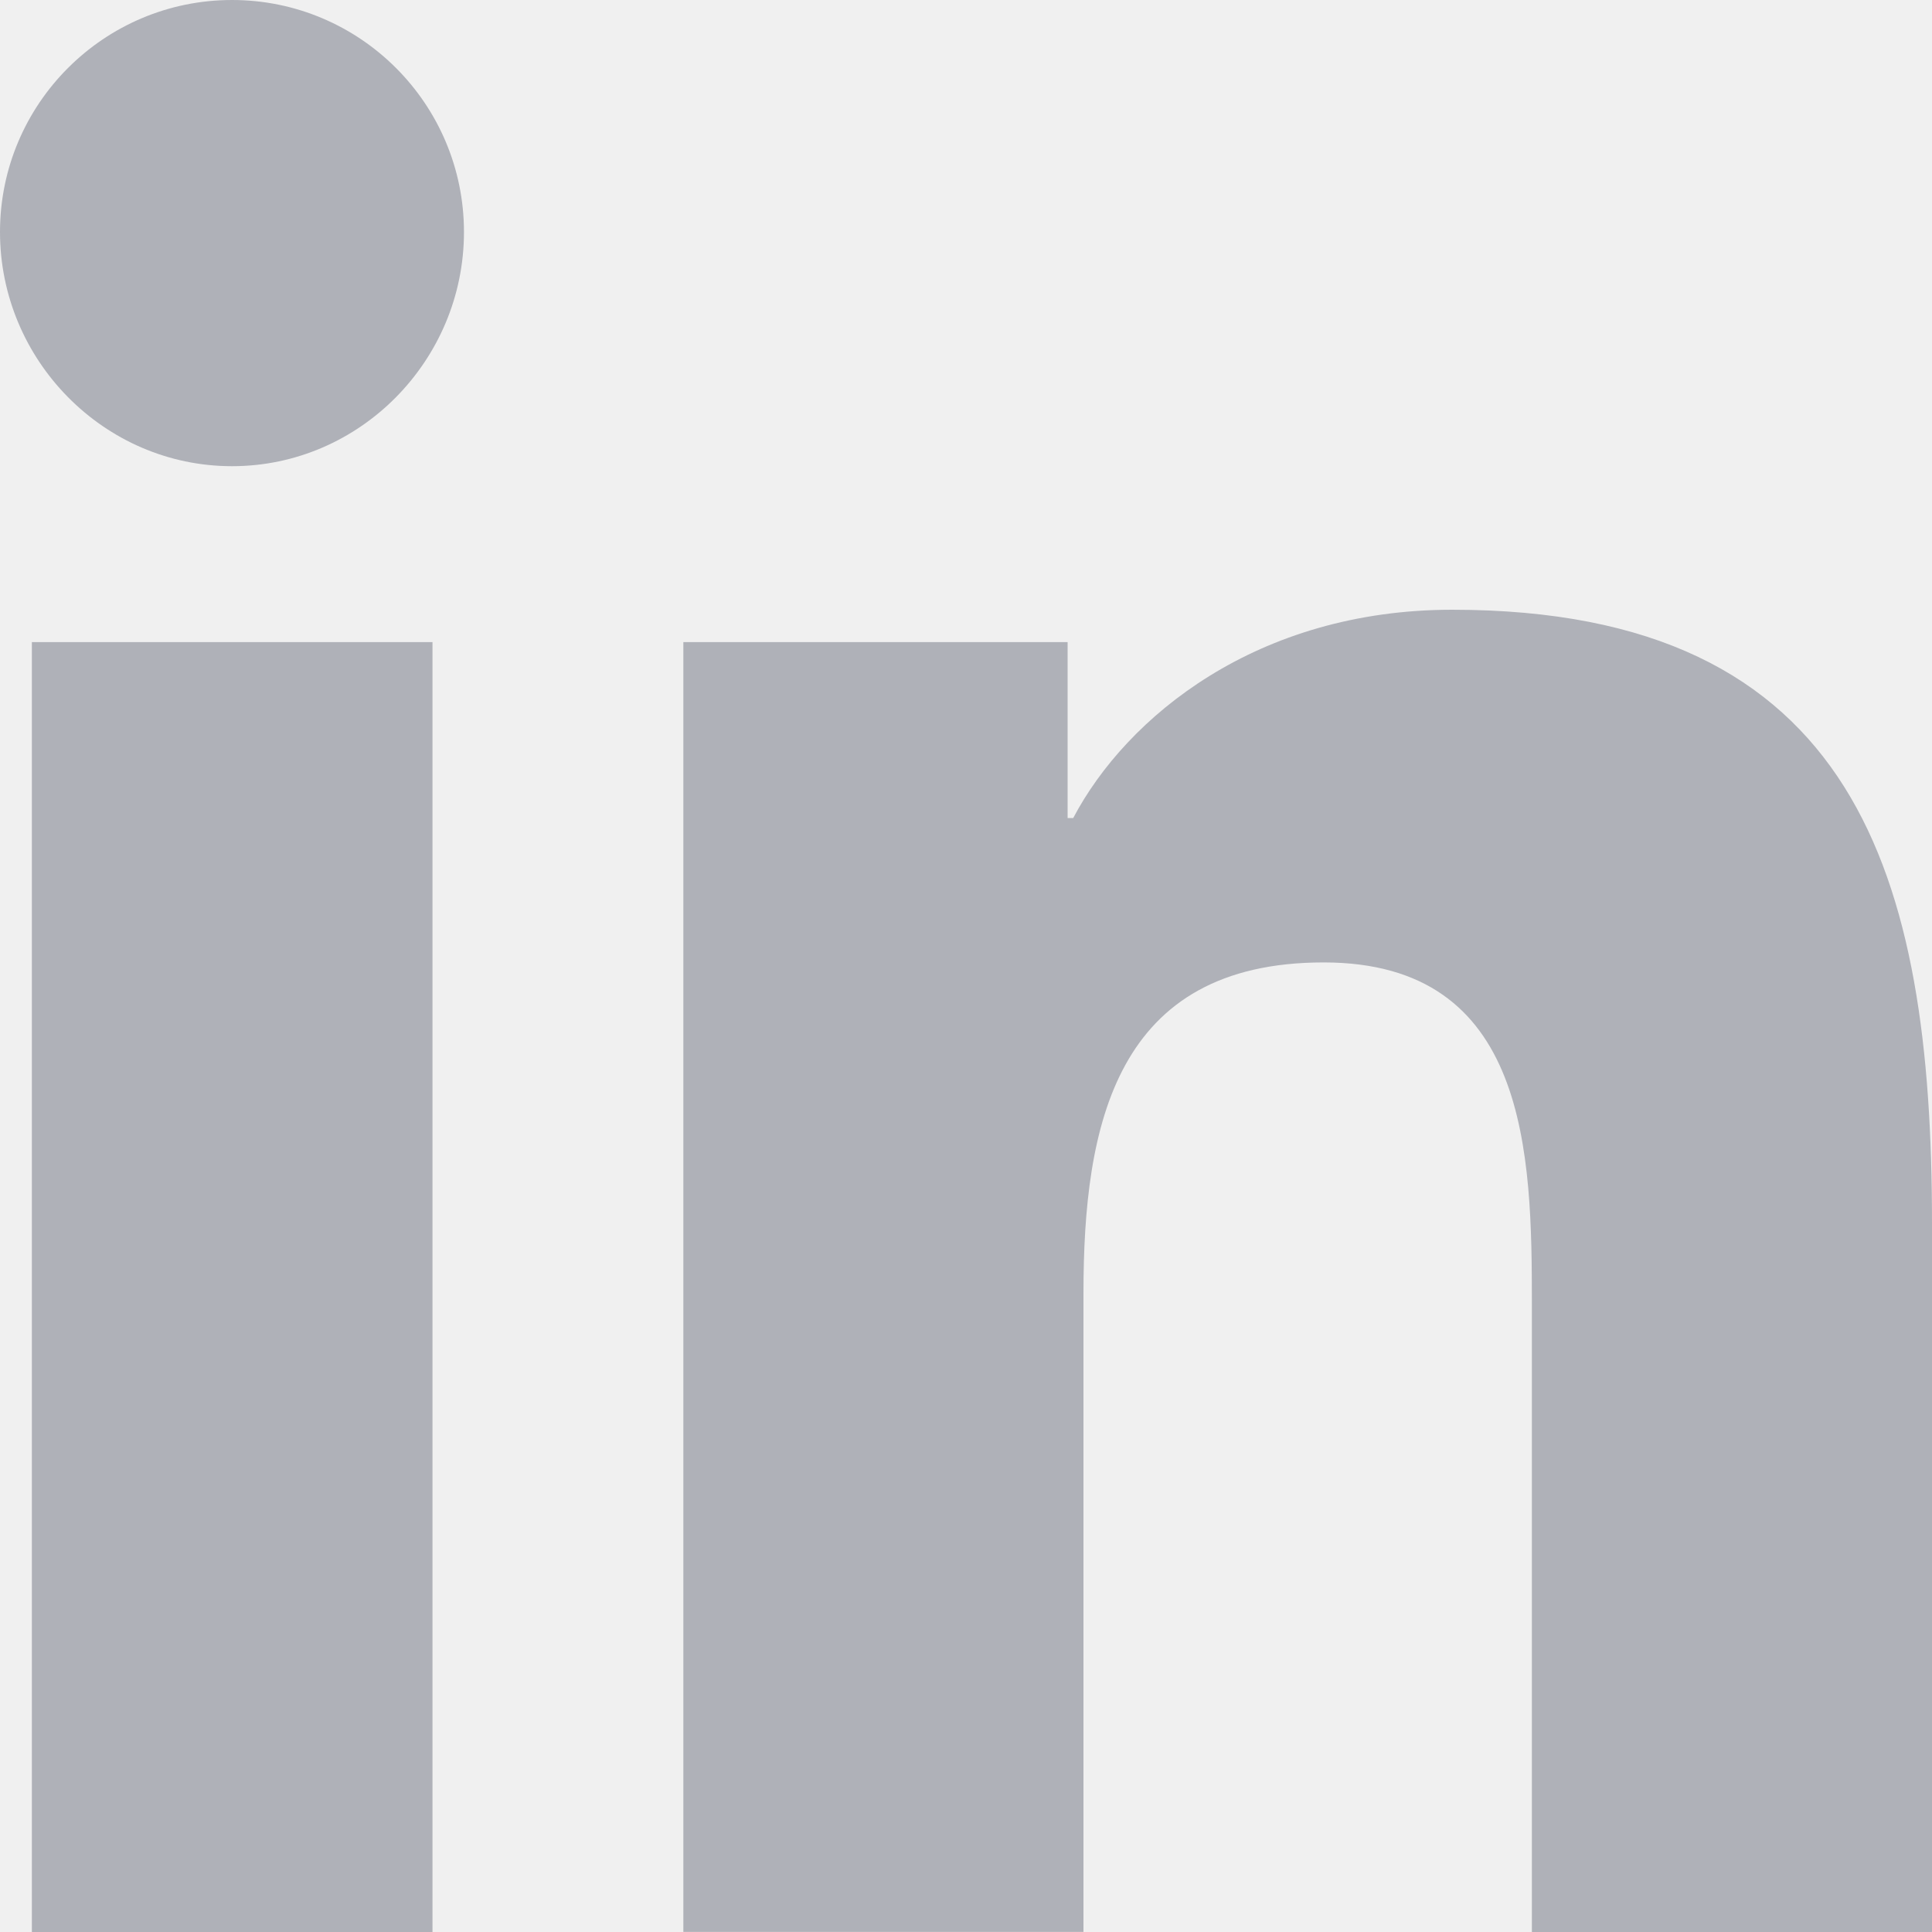
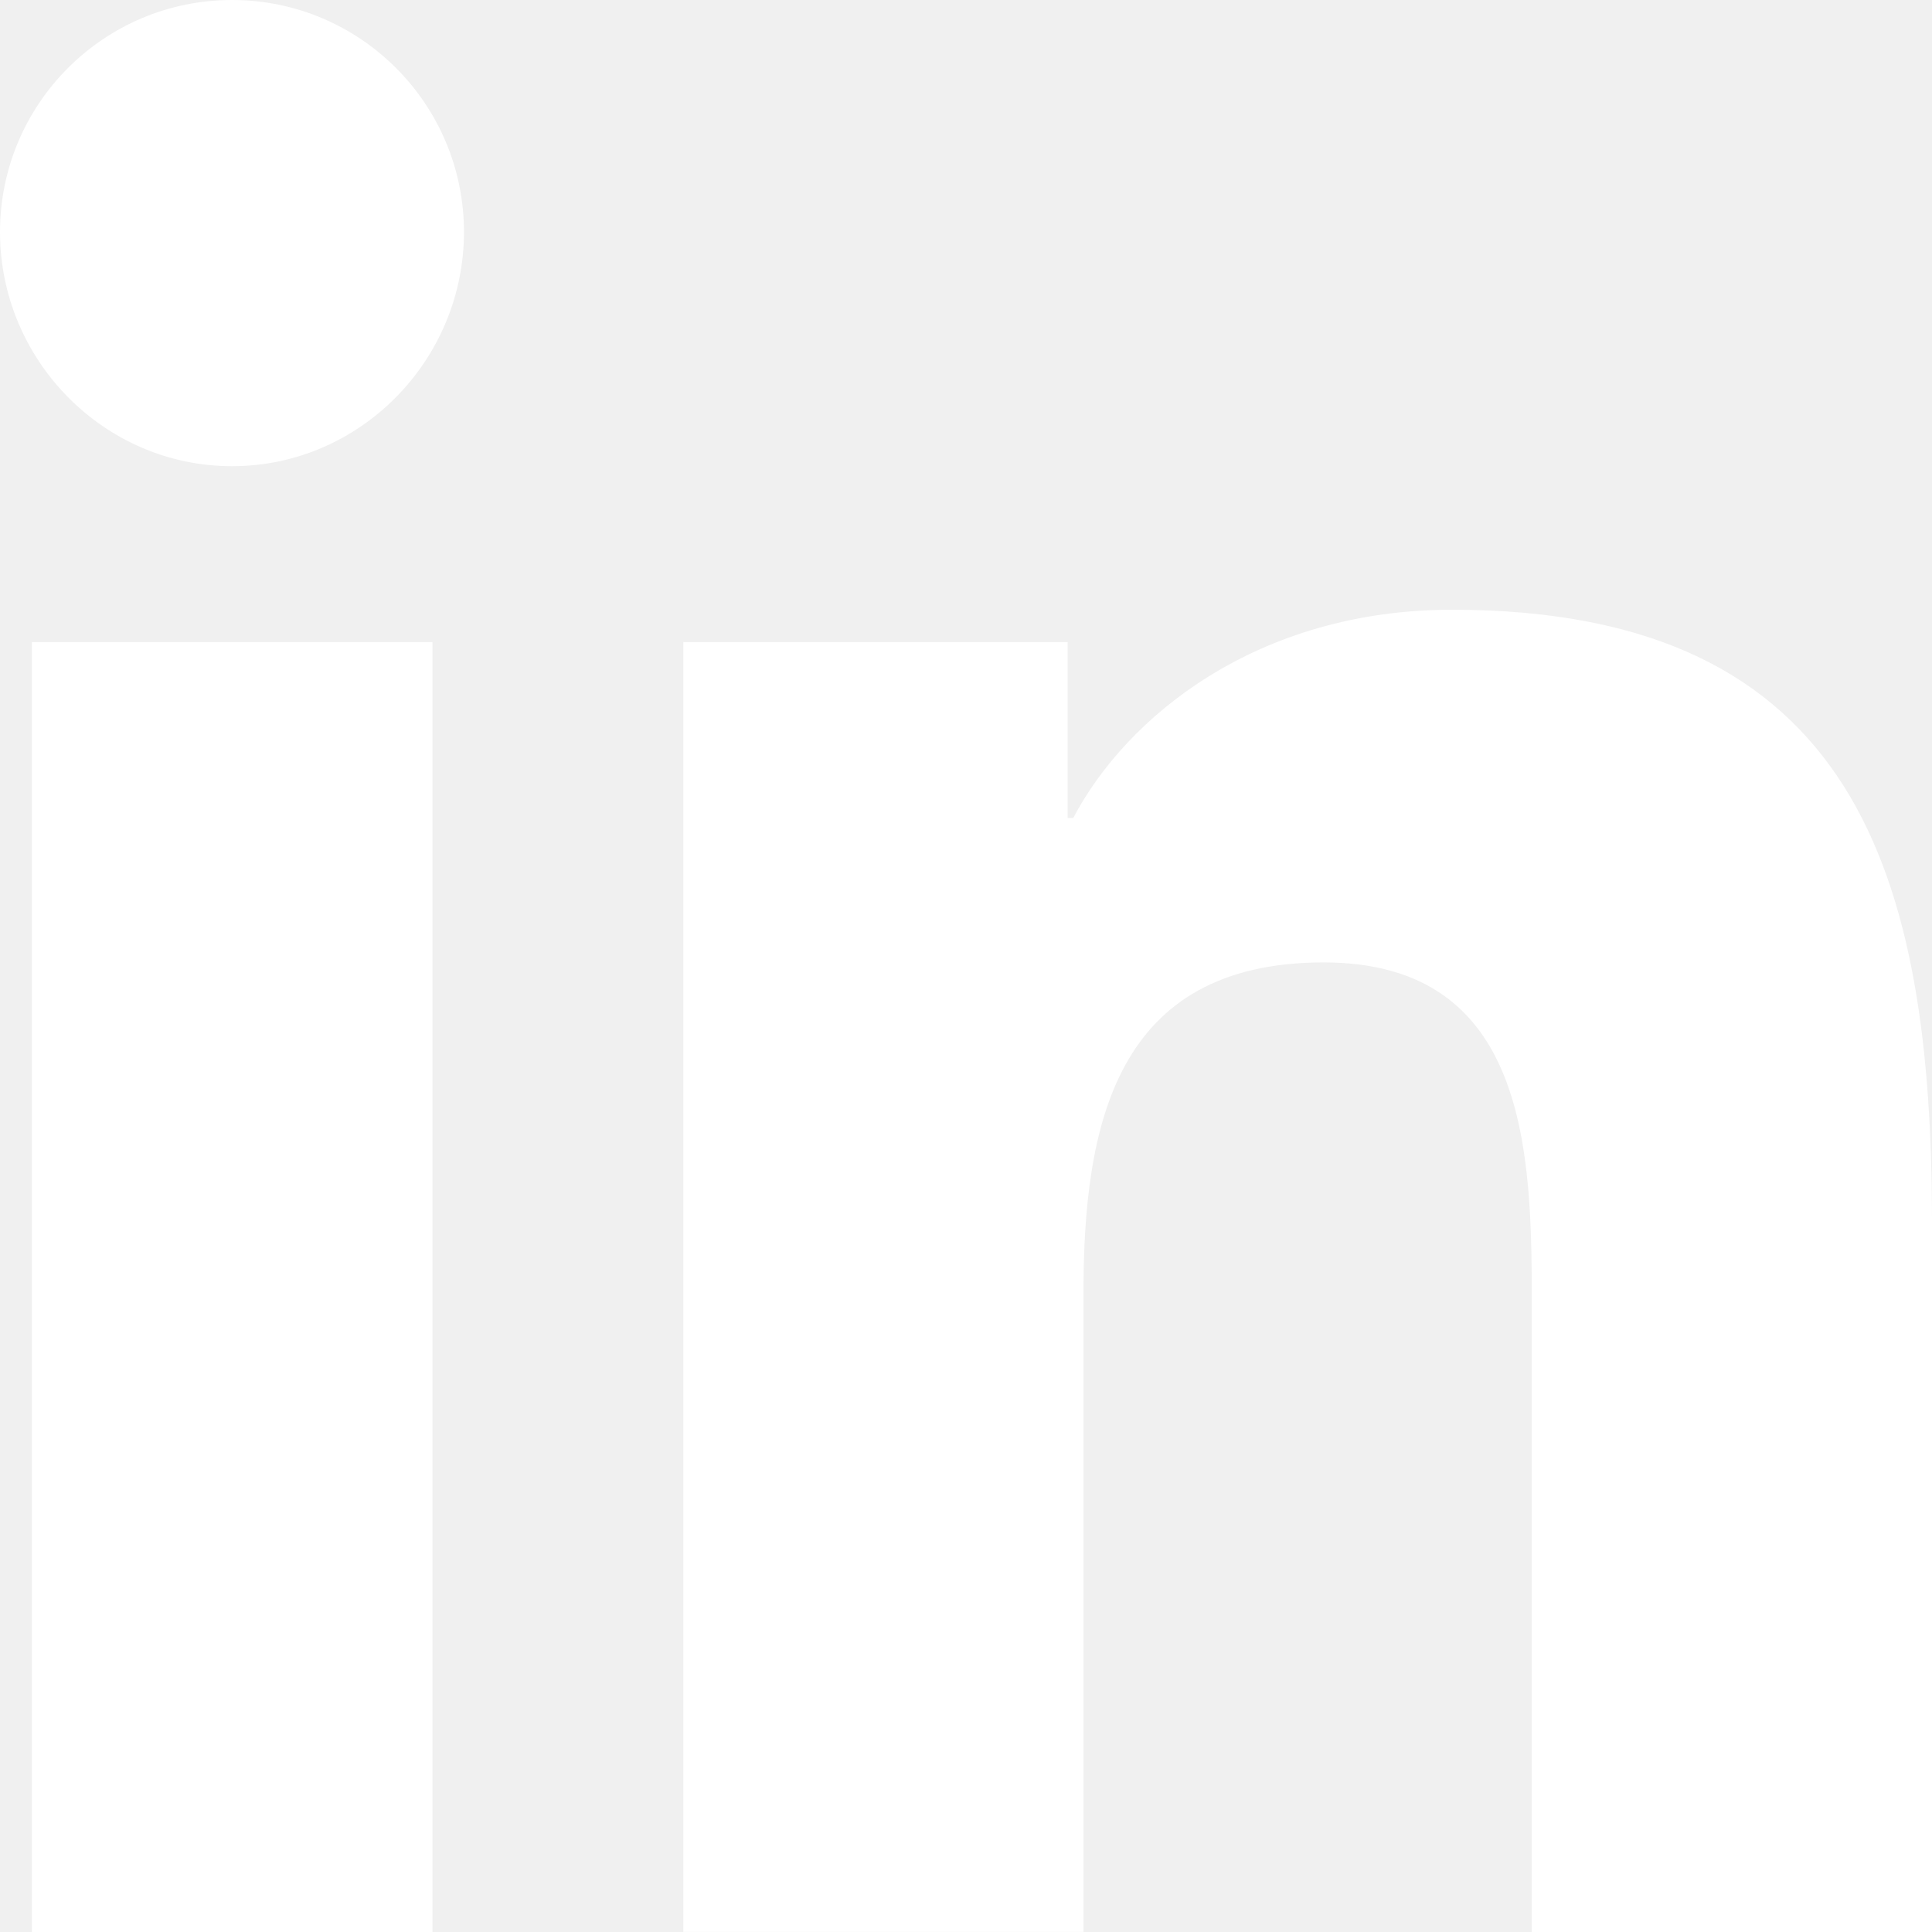
<svg xmlns="http://www.w3.org/2000/svg" width="20" height="20" viewBox="0 0 20 20" fill="none">
-   <g clip-path="url(#clip0_1_448)">
-     <path d="M19.995 20V19.999H20V12.664C20 9.076 19.228 6.312 15.033 6.312C13.016 6.312 11.663 7.418 11.11 8.468H11.052V6.647H7.074V19.999H11.216V13.387C11.216 11.647 11.546 9.963 13.702 9.963C15.826 9.963 15.858 11.95 15.858 13.499V20H19.995Z" fill="#AFB1B8" />
-     <path d="M0.33 6.647H4.477V20H0.33V6.647Z" fill="#AFB1B8" />
-     <path d="M2.402 0C1.076 0 0 1.076 0 2.402C0 3.728 1.076 4.826 2.402 4.826C3.728 4.826 4.803 3.728 4.803 2.402C4.803 1.076 3.727 0 2.402 0V0Z" fill="#AFB1B8" />
+   <g clip-path="url(#clip0_1_869)">
+     <path d="M19.995 20V19.999H20V12.664C20 9.076 19.227 6.312 15.033 6.312C13.016 6.312 11.662 7.418 11.11 8.468H11.052V6.647H7.074V19.999H11.216V13.388C11.216 11.647 11.546 9.963 13.702 9.963C15.826 9.963 15.857 11.95 15.857 13.499V20H19.995Z" fill="white" />
+     <path d="M0.33 6.647H4.477V20H0.33V6.647Z" fill="white" />
+     <path d="M2.402 0C1.076 0 0 1.076 0 2.402C0 3.728 1.076 4.826 2.402 4.826C3.728 4.826 4.803 3.728 4.803 2.402C4.803 1.076 3.727 0 2.402 0V0Z" fill="white" />
  </g>
  <defs>
-     <clipPath id="clip0_1_448">
+     <clipPath id="clip0_1_869">
      <rect width="20" height="20" fill="white" />
    </clipPath>
  </defs>
</svg>
